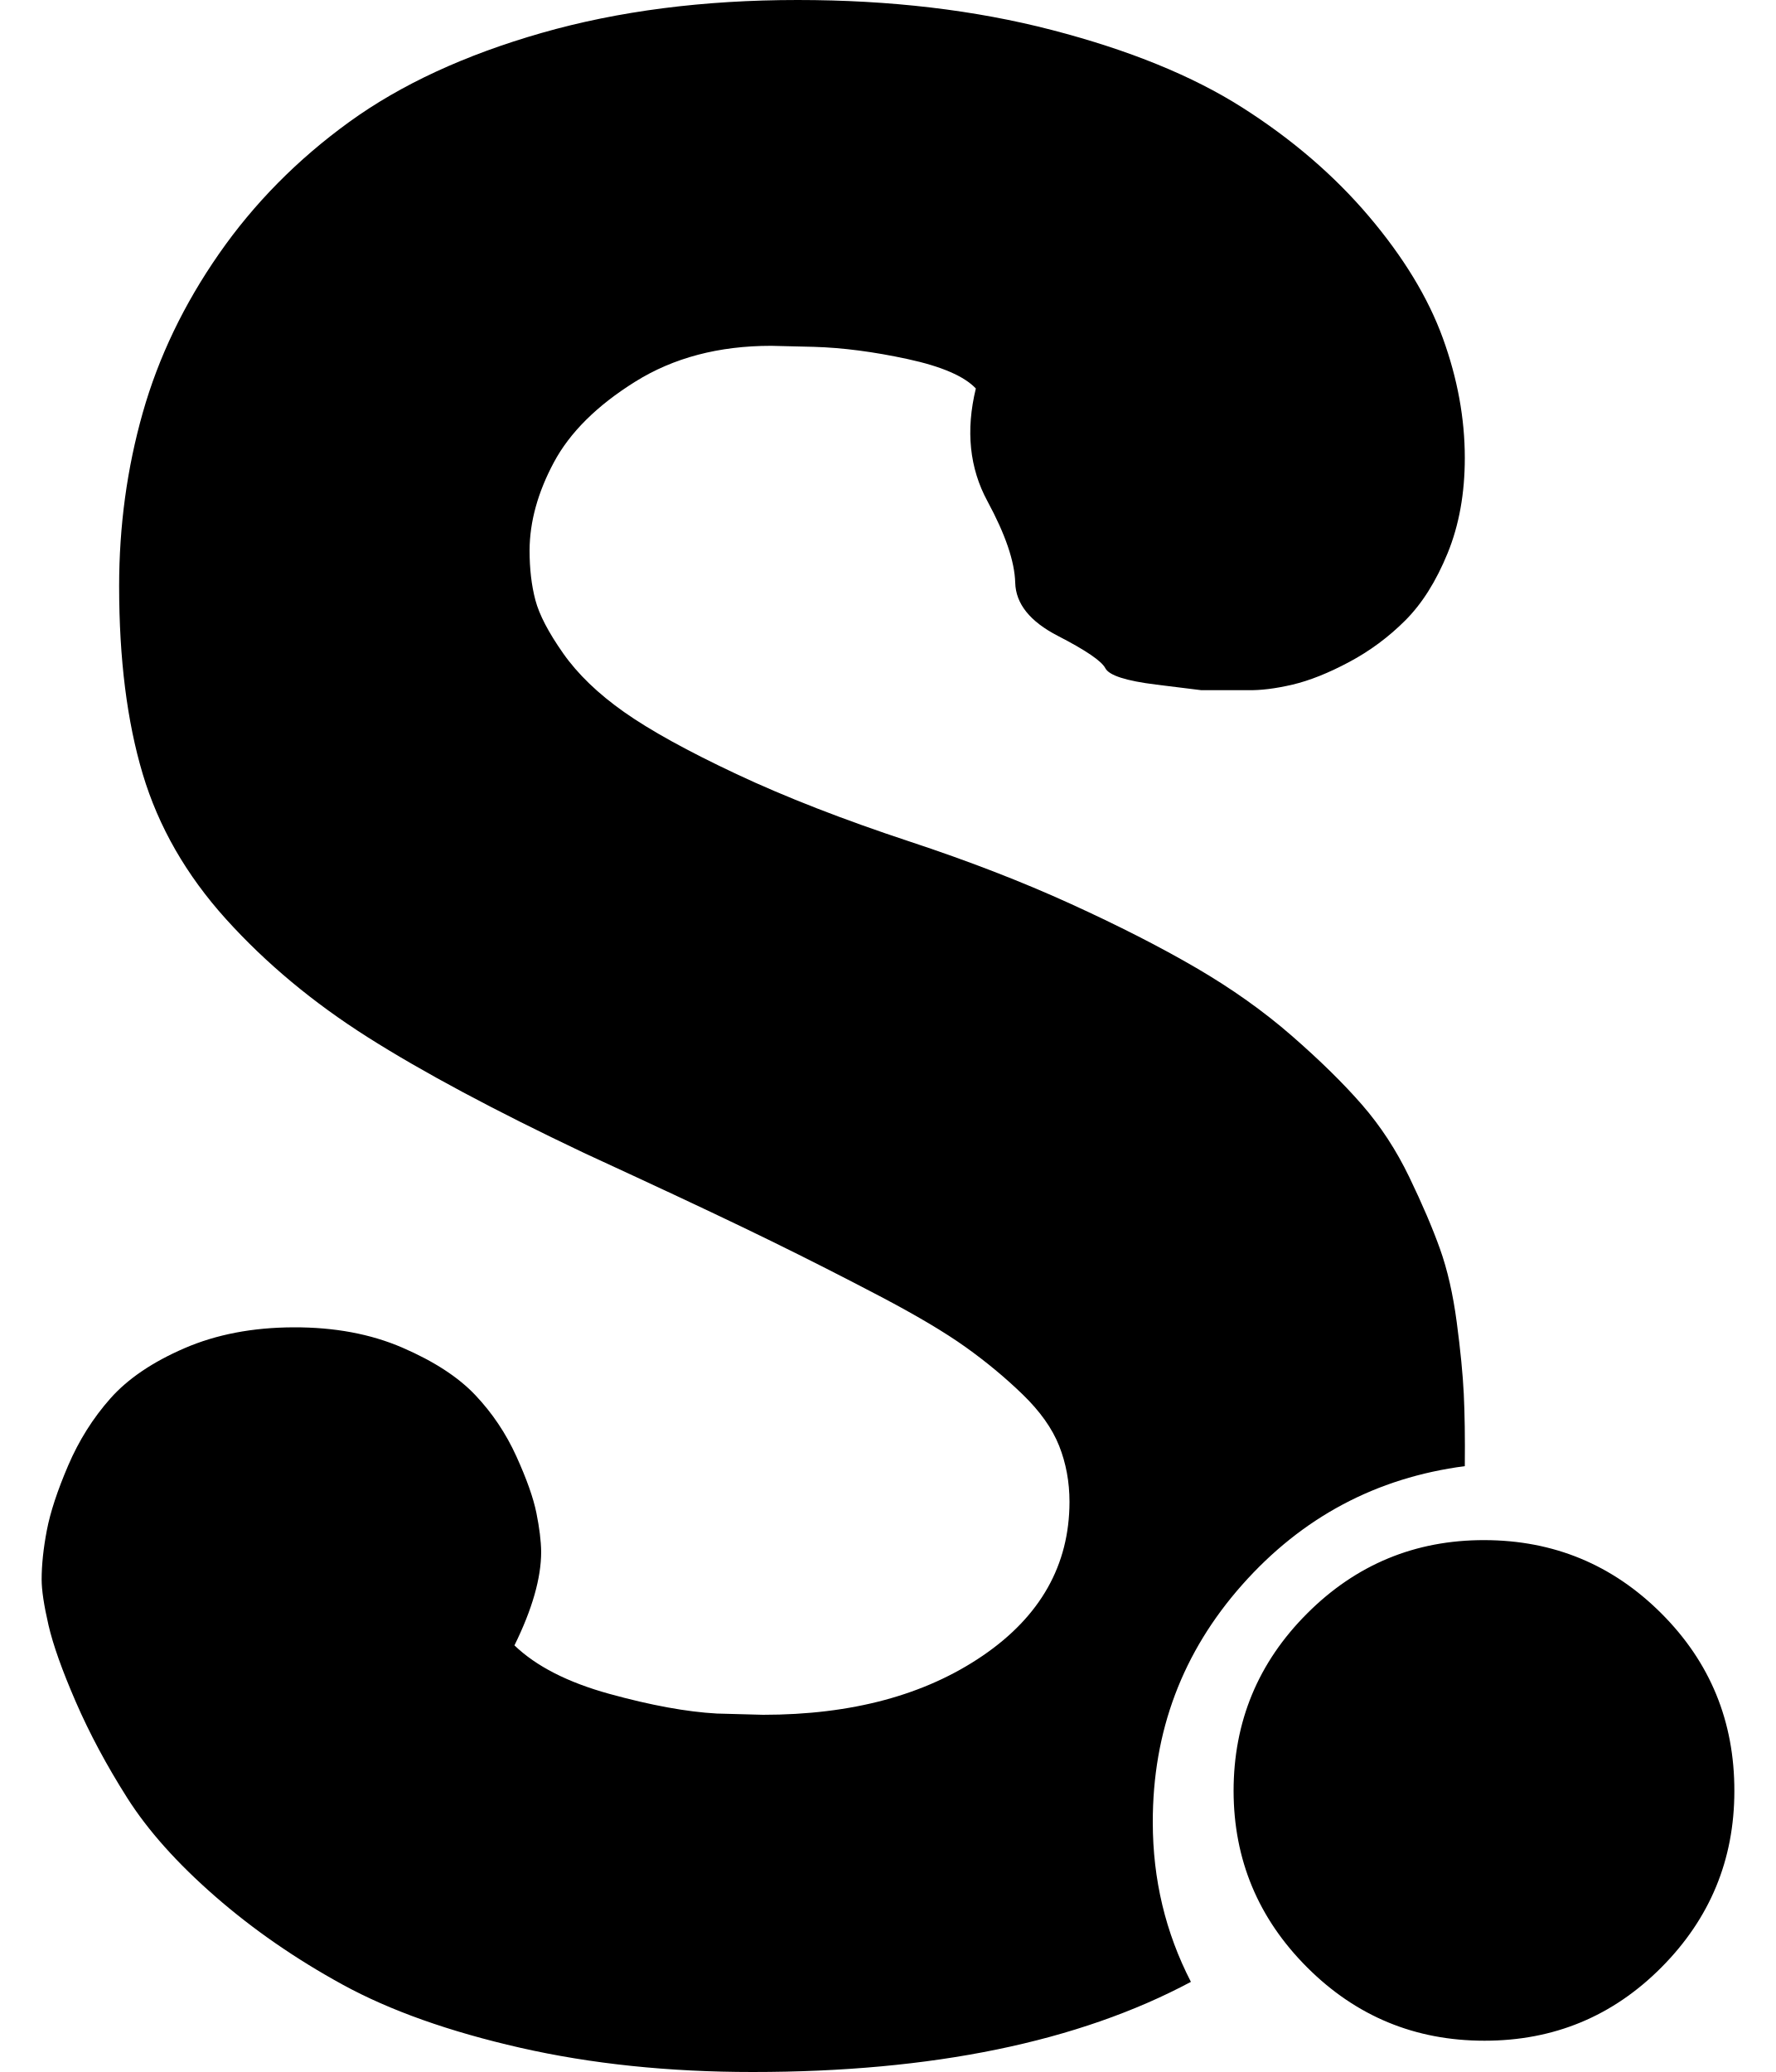
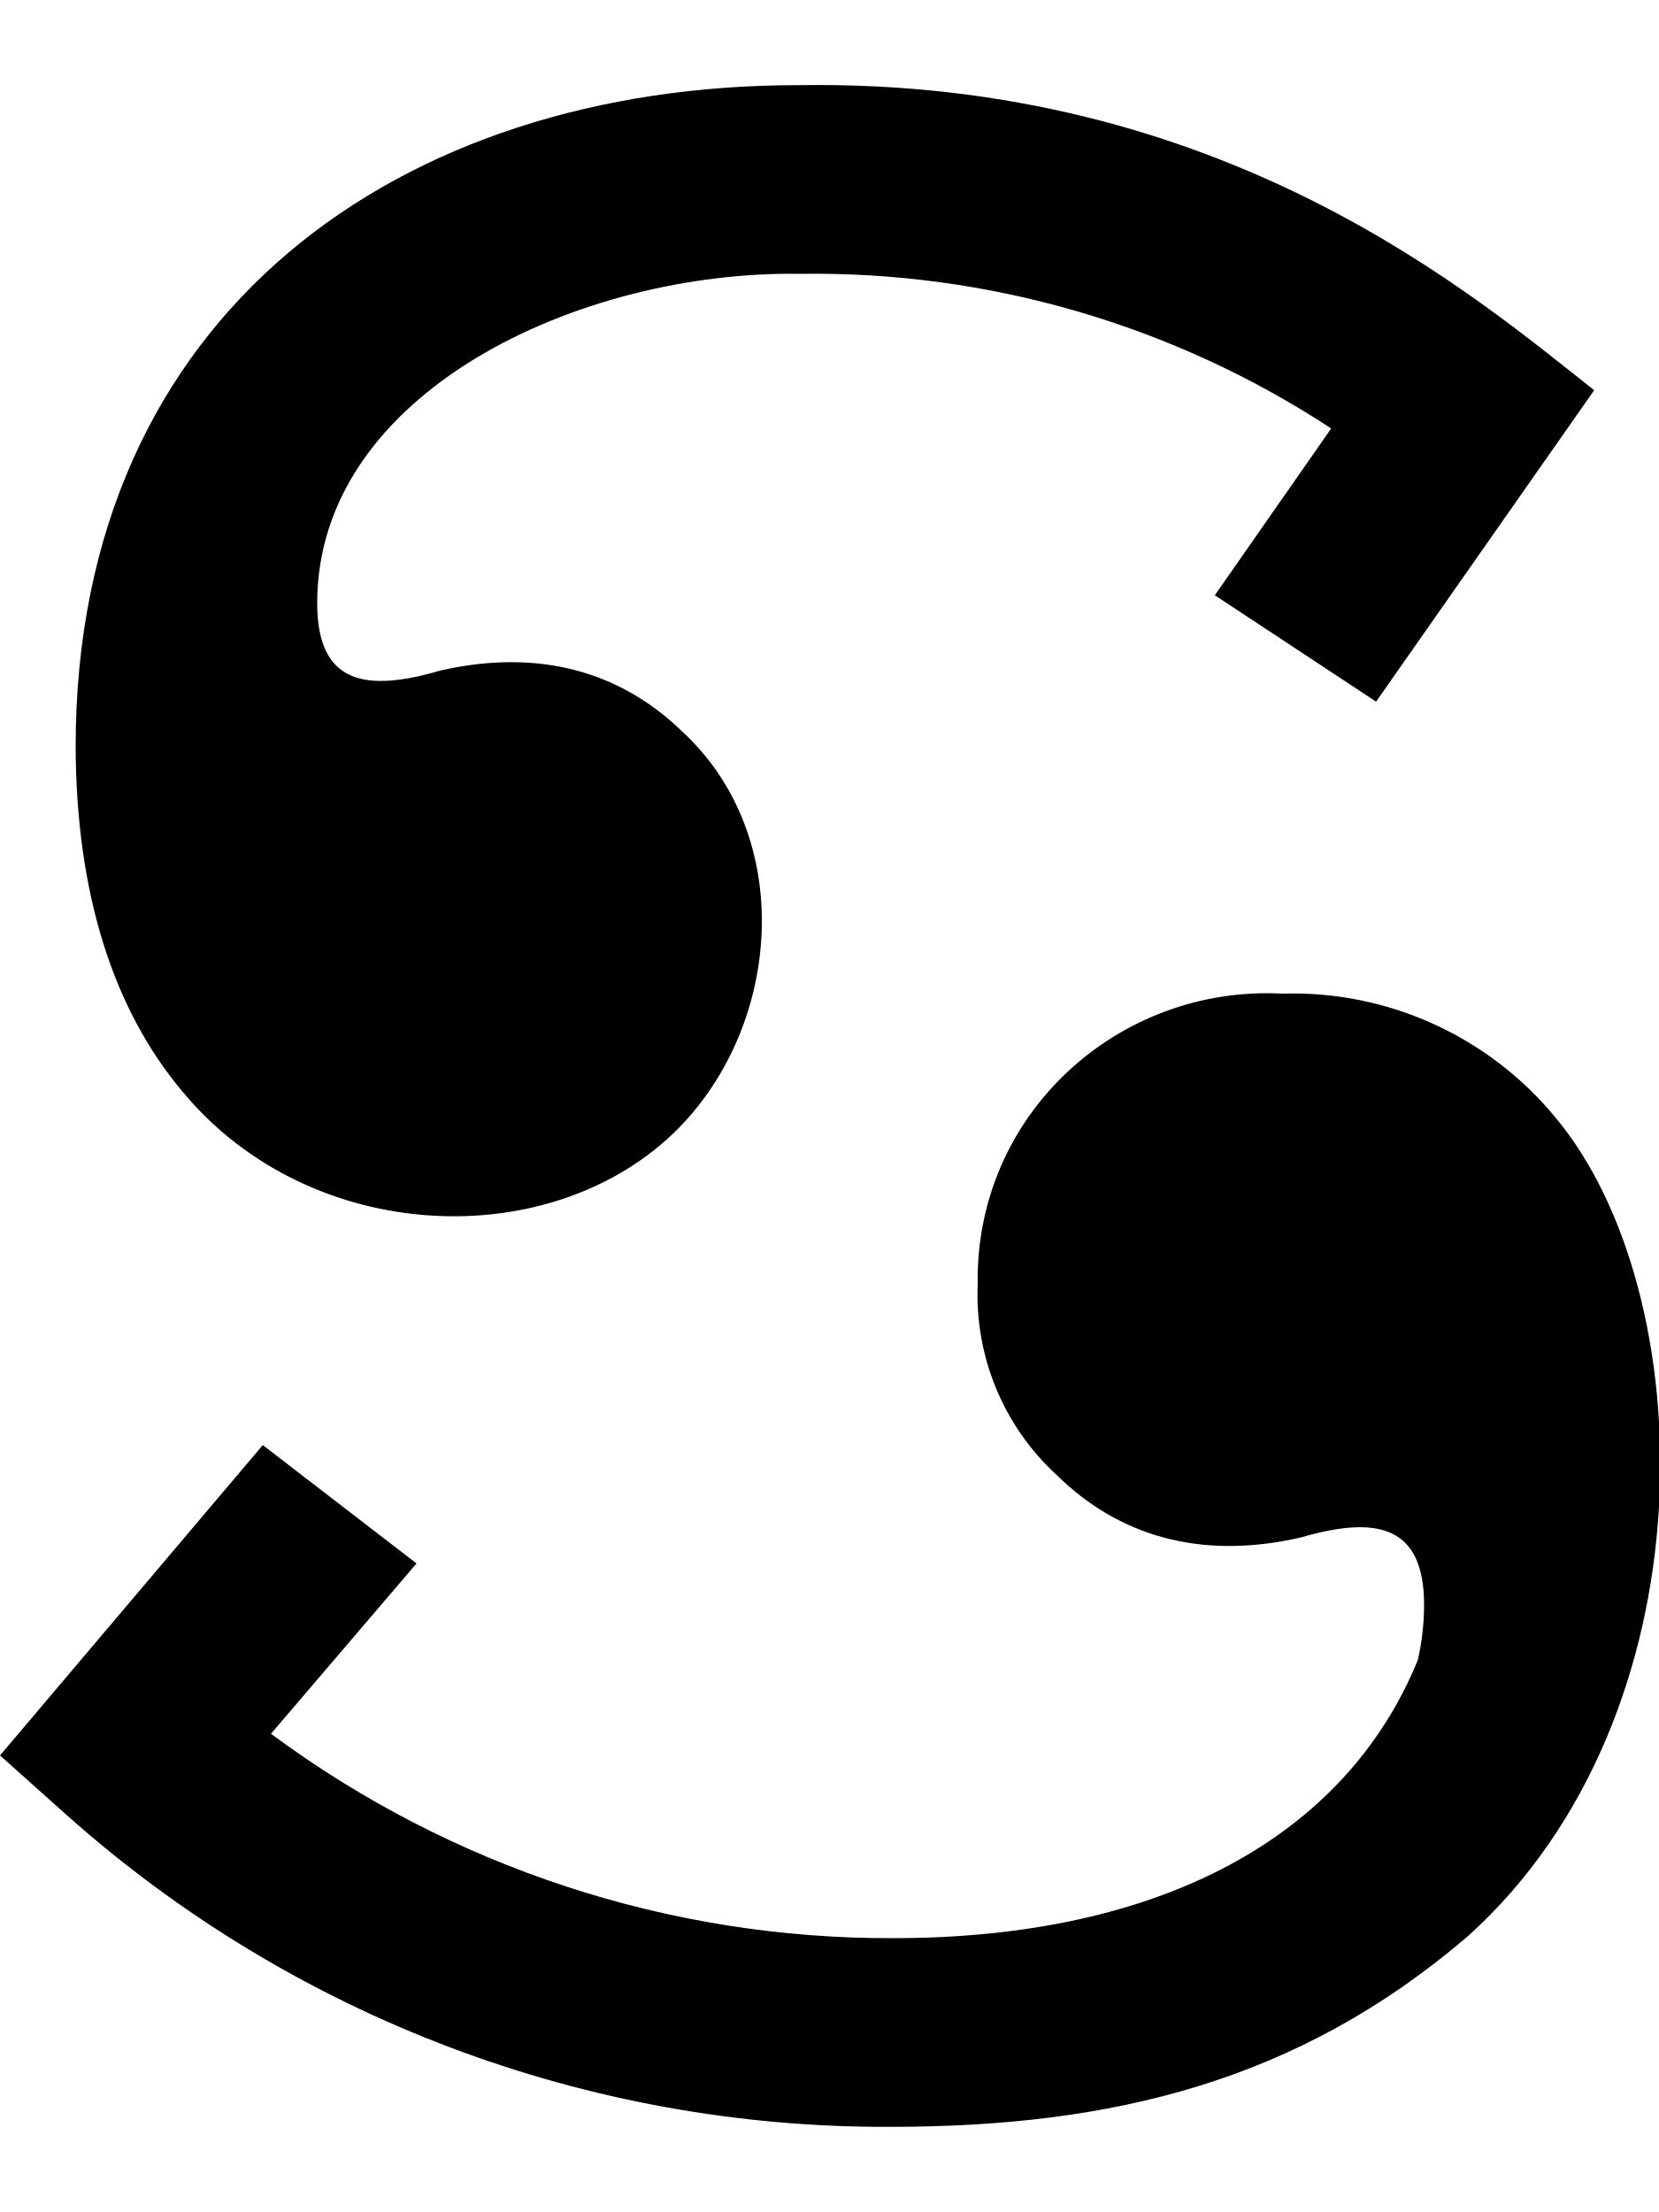
- <svg xmlns="http://www.w3.org/2000/svg" height="1000" width="857.1">
-   <path d="M837.1 864.4q0 49.7 -35.2 85.1t-85.4 35.4 -85.6 -35.4 -35.5 -85.1q0 -50.2 35.5 -85.7t85.6 -35.4 85.4 35.4 35.2 85.7zM707 707.6q-64.1 8.4 -107.4 57.2t-43.2 114.7q0 41.3 18.4 77Q493.3 1000 363.3 1000q-60.8 0 -112.2 -11.7t-85.6 -30.4 -61.7 -42.7T61.4 867.7 36.6 821.4 23.4 784.3t-3.3 -22q0 -10.6 2.5 -23.7t10.3 -31.3 20.4 -32.4T89 650.7t52.7 -10.1 52.5 9.8 35.2 22.9 19.8 29.5 9.7 27.4 2.3 18.7q0 19 -12.9 45.2 15.7 15.1 45.8 23.4T346 827l22.3 .6q64.2 0 106 -28.5t41.9 -74.2q0 -14.5 -5 -27.1T493.6 673 466 650.1t-41.3 -24.5 -52.2 -26.5 -66.7 -31.6q-15.6 -7.2 -24 -11.1Q217.1 525.7 177.5 500.6t-68.4 -57 -40.2 -70T57.5 282.9q0 -43.5 11.4 -83.7t36.8 -76.7 62.8 -63.6 92.9 -43T385 0q67 0 122.8 14.5t91.8 37.4 61.1 52.5 35.7 58.8T707 221q0 25.7 -8.3 46t-20.4 32.4 -27.1 20.1 -27.3 10.9 -21.8 2.7H579.8T558 330.4t-24.5 -7.9 -22.9 -15.6T490 281.2t-13.4 -39.3T471 187.5q-8.4 -8.9 -32.9 -14.2t-45.2 -5.9l-20.7 -.5q-37.9 0 -65.6 17.3t-39.3 39 -11.7 42.4q0 13.4 2.8 24t13.4 25.7 29.5 28.4 54.2 29.9 83.7 32.6q42.4 14 77.3 29.9t60.8 31 46.3 32.9 33.8 33.2 22.8 34.9 14.8 34.6 8.1 35.4 3.4 34.6 .5 34.9z" />
+ <svg xmlns="http://www.w3.org/2000/svg" height="1000" width="750">
+   <path d="M82.6 493.6C51.2 456.4 34.4 403.9 34.2 337.5c0 -196.1 146.9 -299 326.5 -299 192.6 -3.1 306.3 95.7 360 137.9l-98.6 140.8 -72.9 -48.1 52.6 -75.4C530.5 146.9 446.7 122.5 361.5 123.8c-99 -1.5 -218.1 53.2 -218.1 148.9 0 36.5 21.8 40.4 55.8 30.4 45.5 -10.3 81.9 1.2 109 27.4 51.6 47.4 45.3 132 -1.4 179.5 -57 57.6 -166.4 53.3 -224.2 -16.4zm620.5 11.5c-30.2 -36.7 -76 -57.4 -123.4 -55.9C505.3 445.3 440.8 503.9 442 580.5c-1.4 32.8 11.7 64.4 35.9 86.5 27.6 27.1 64.5 38.5 110 28.1 34 -9.9 55.9 -6 55.9 30.5 0 8.4 -1 16.6 -2.8 24.8C608.4 830.3 524.8 876.2 403.9 876.2c-101.4 .4 -200 -32.1 -281.4 -92.4l65.8 -77 -69.5 -53.5L0 793.6l30.1 26.9a555.788 555.788 0 0 0 372.4 141c100.4 0 184.4 -20.5 261 -86.1C775 775 769.3 584 703.1 505.1z" />
</svg>
